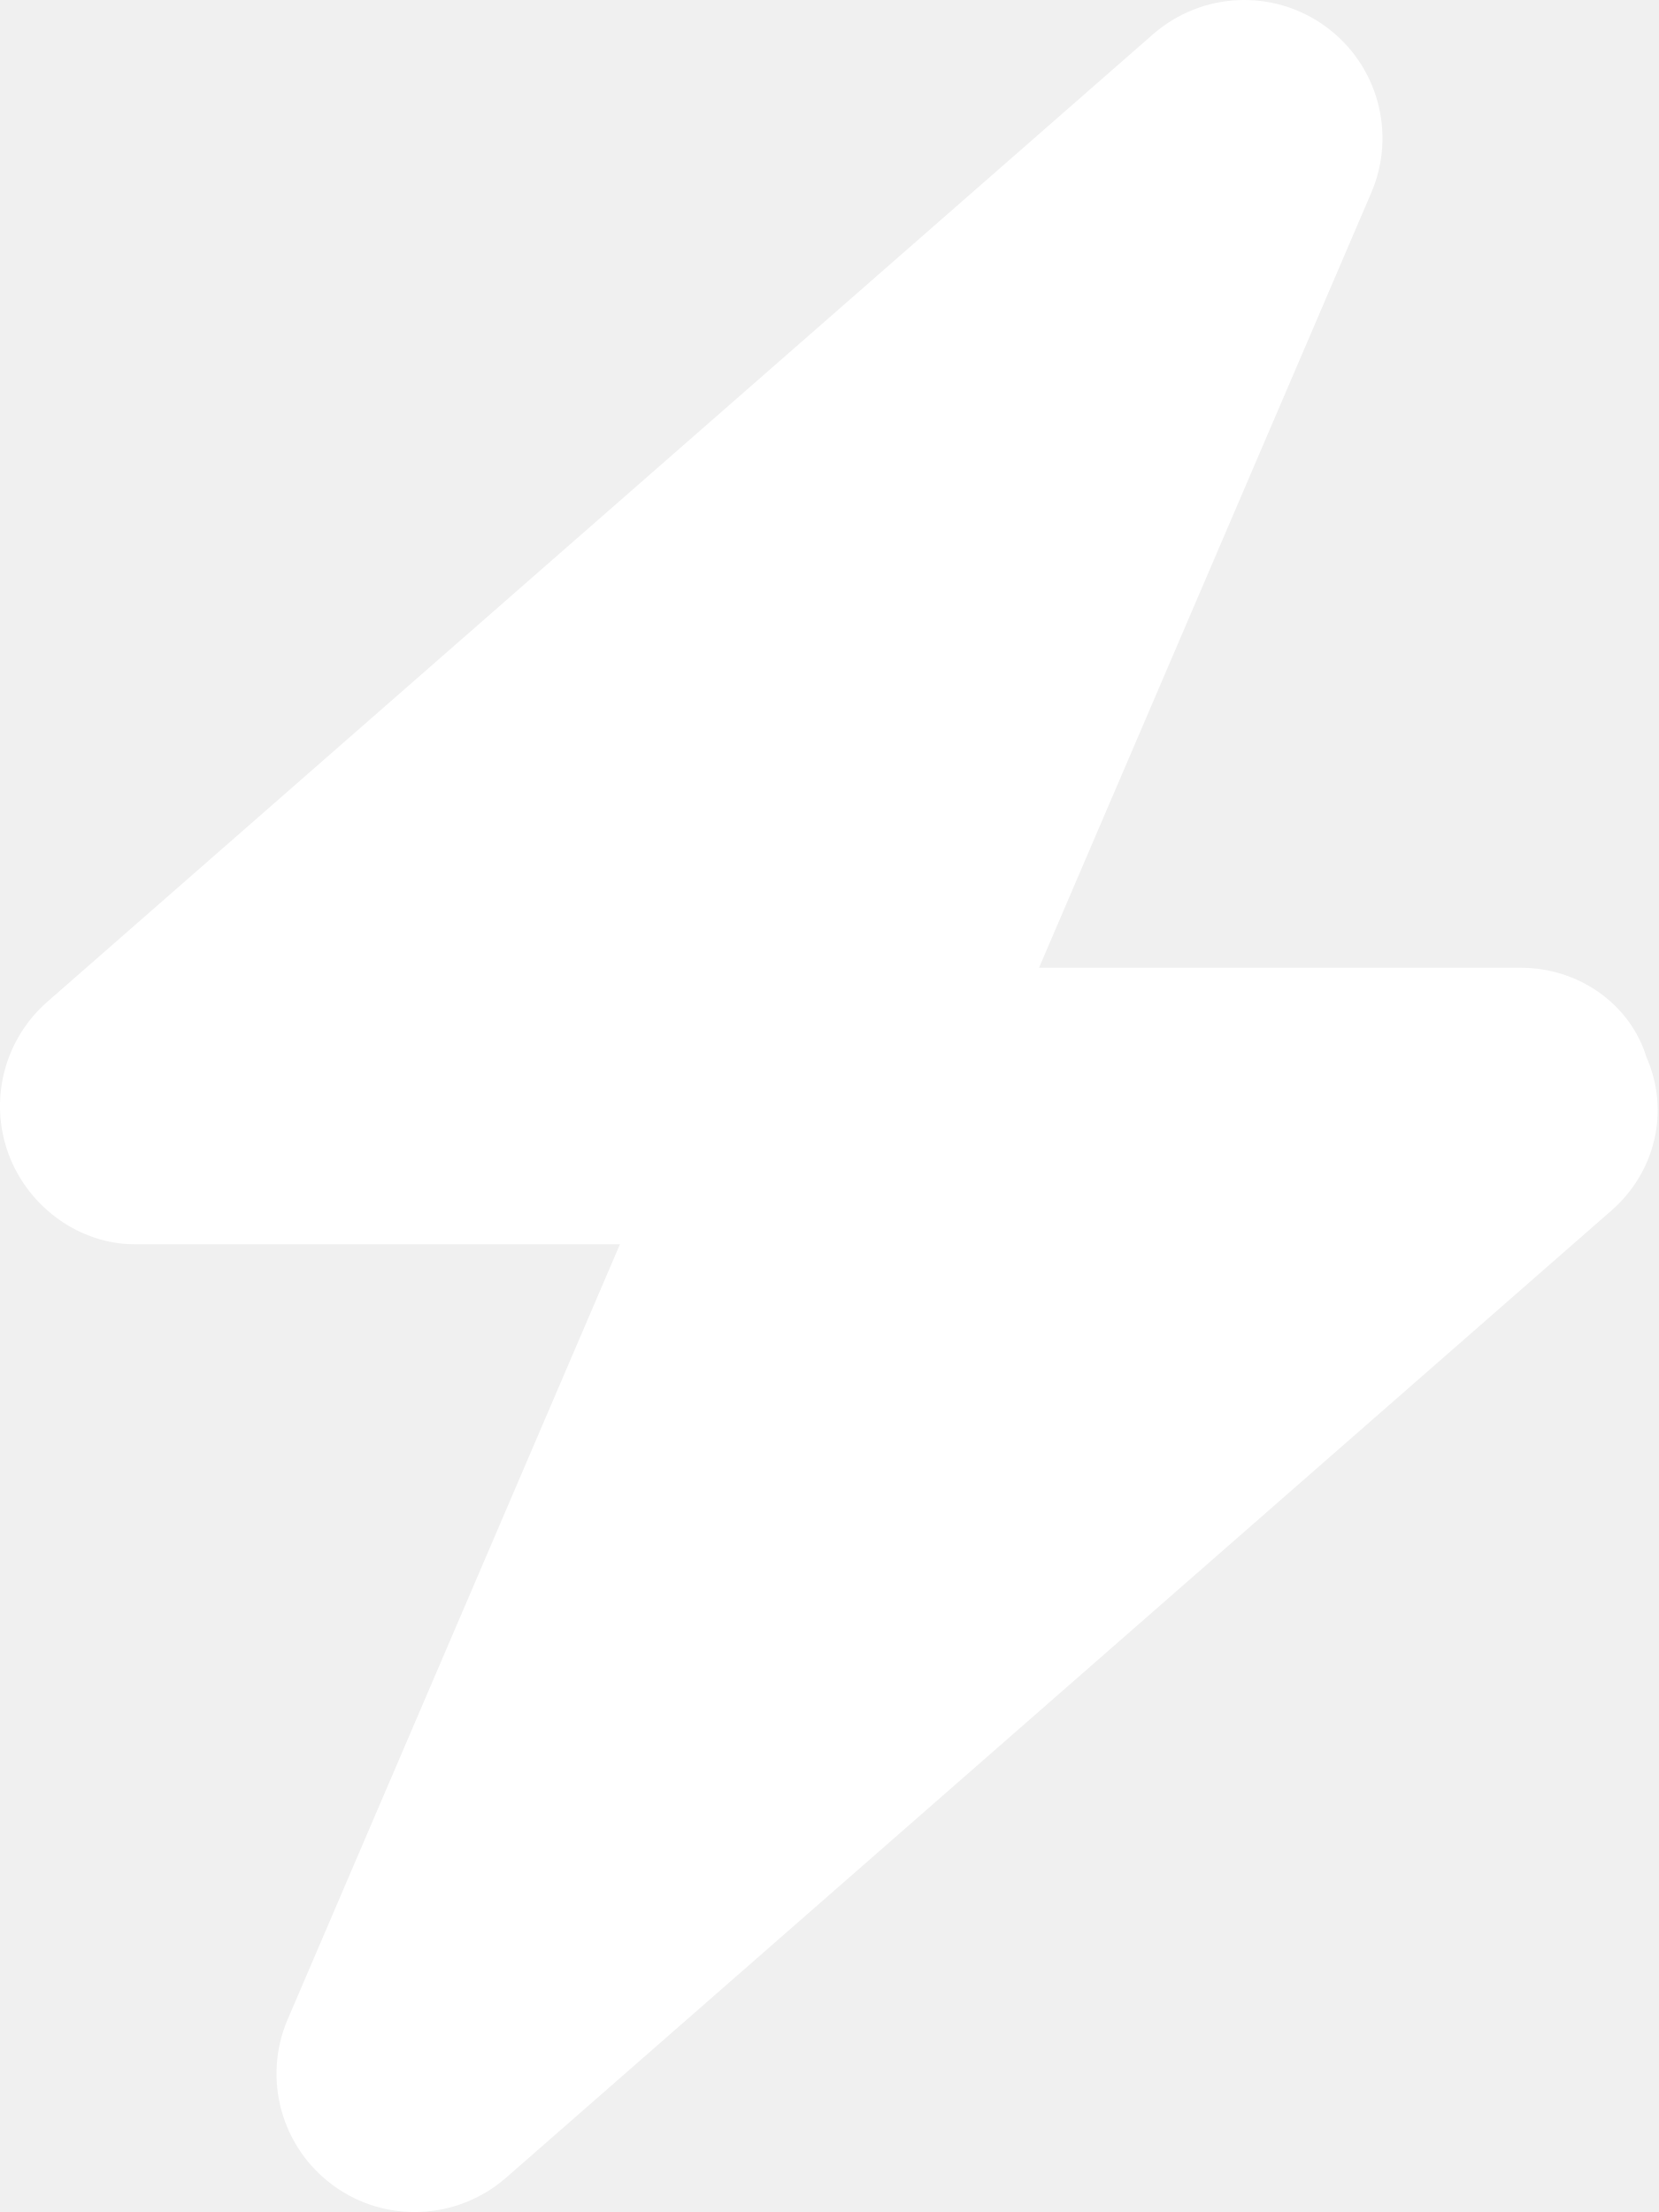
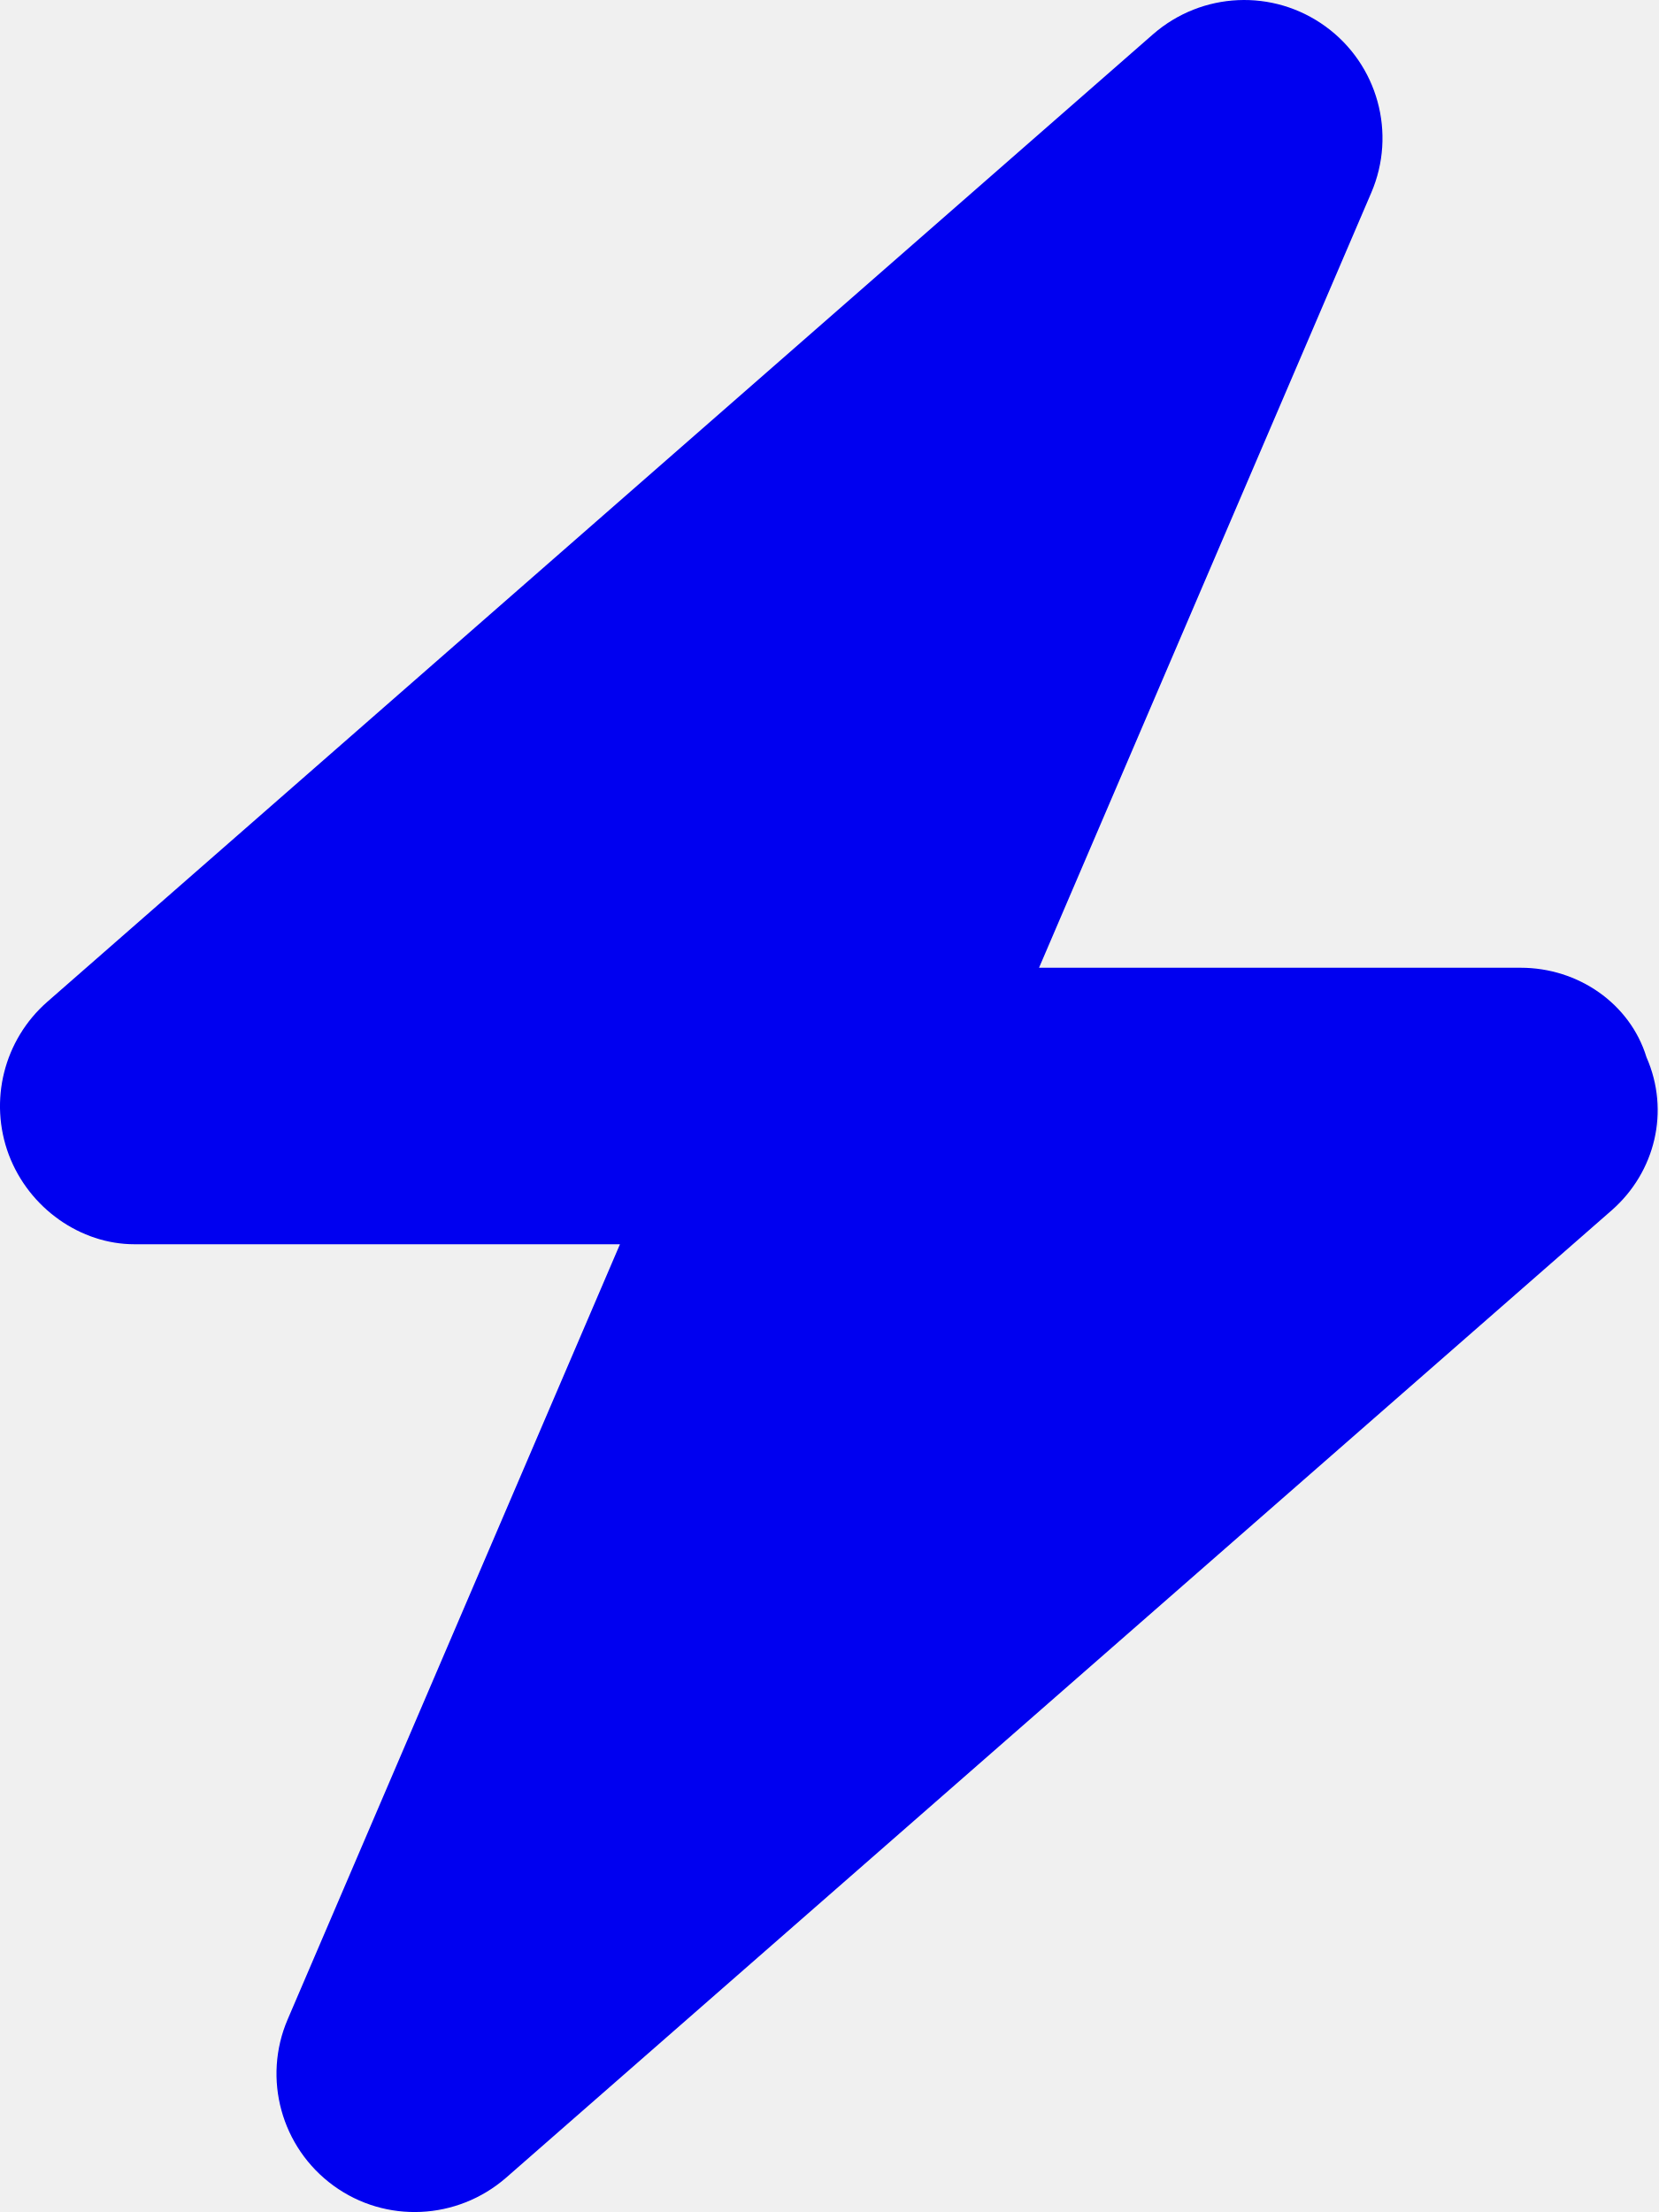
<svg xmlns="http://www.w3.org/2000/svg" viewBox="0 0 384 512">
-   <path fill="#ffffff" d="M240.5 224H352C365.3 224 377.3 232.3 381.1 244.7C386.6 257.2 383.1 271.3 373.1 280.1L117.1 504.1C105.8 513.9 89.27 514.7 77.19 505.9C65.1 497.1 60.7 481.1 66.59 467.4L143.5 288H31.1C18.67 288 6.733 279.7 2.044 267.3C-2.645 254.8 .894 240.7 10.93 231.9L266.9 7.918C278.2-1.92 294.7-2.669 306.8 6.114C318.9 14.9 323.3 30.87 317.4 44.61L240.5 224z" />
+   <path fill="#0000F0" d="M240.5 224H352C365.3 224 377.3 232.3 381.1 244.7C386.6 257.2 383.1 271.3 373.1 280.1L117.1 504.1C105.8 513.9 89.27 514.7 77.19 505.9C65.1 497.1 60.7 481.1 66.59 467.4L143.5 288H31.1C18.67 288 6.733 279.7 2.044 267.3C-2.645 254.8 .894 240.7 10.93 231.9L266.9 7.918C278.2-1.92 294.7-2.669 306.8 6.114C318.9 14.9 323.3 30.87 317.4 44.61L240.5 224z" />
</svg>
